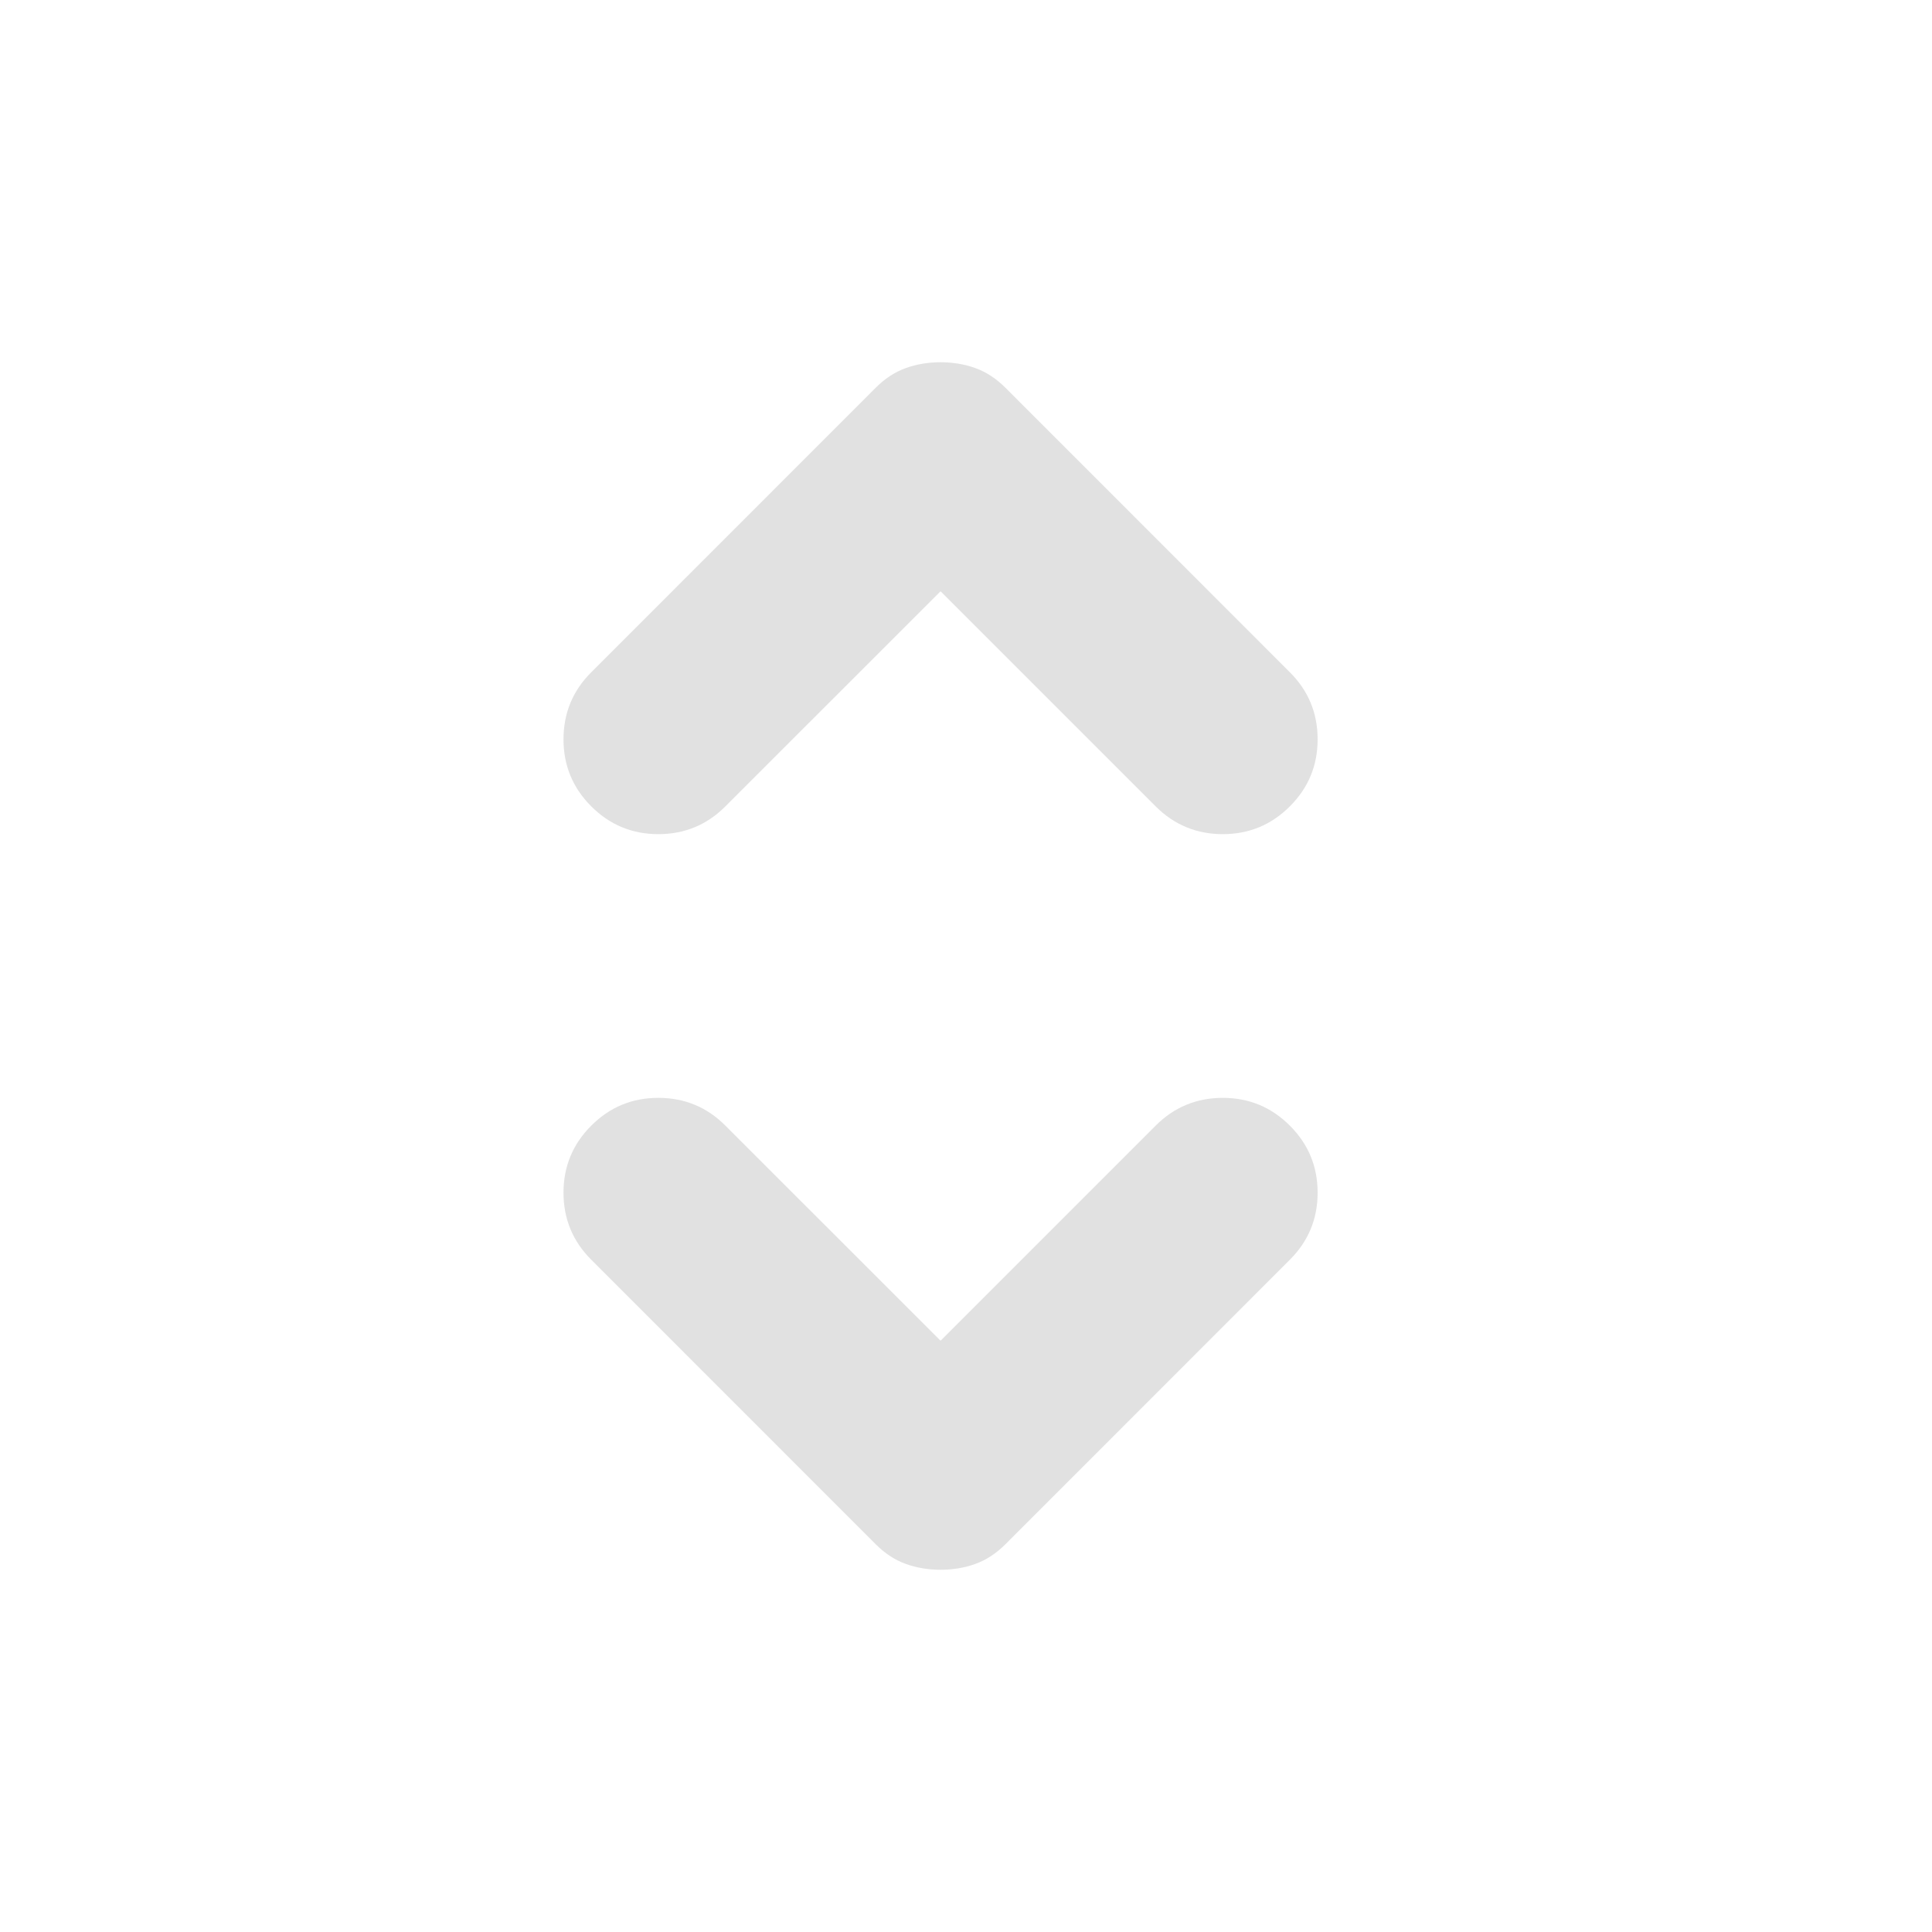
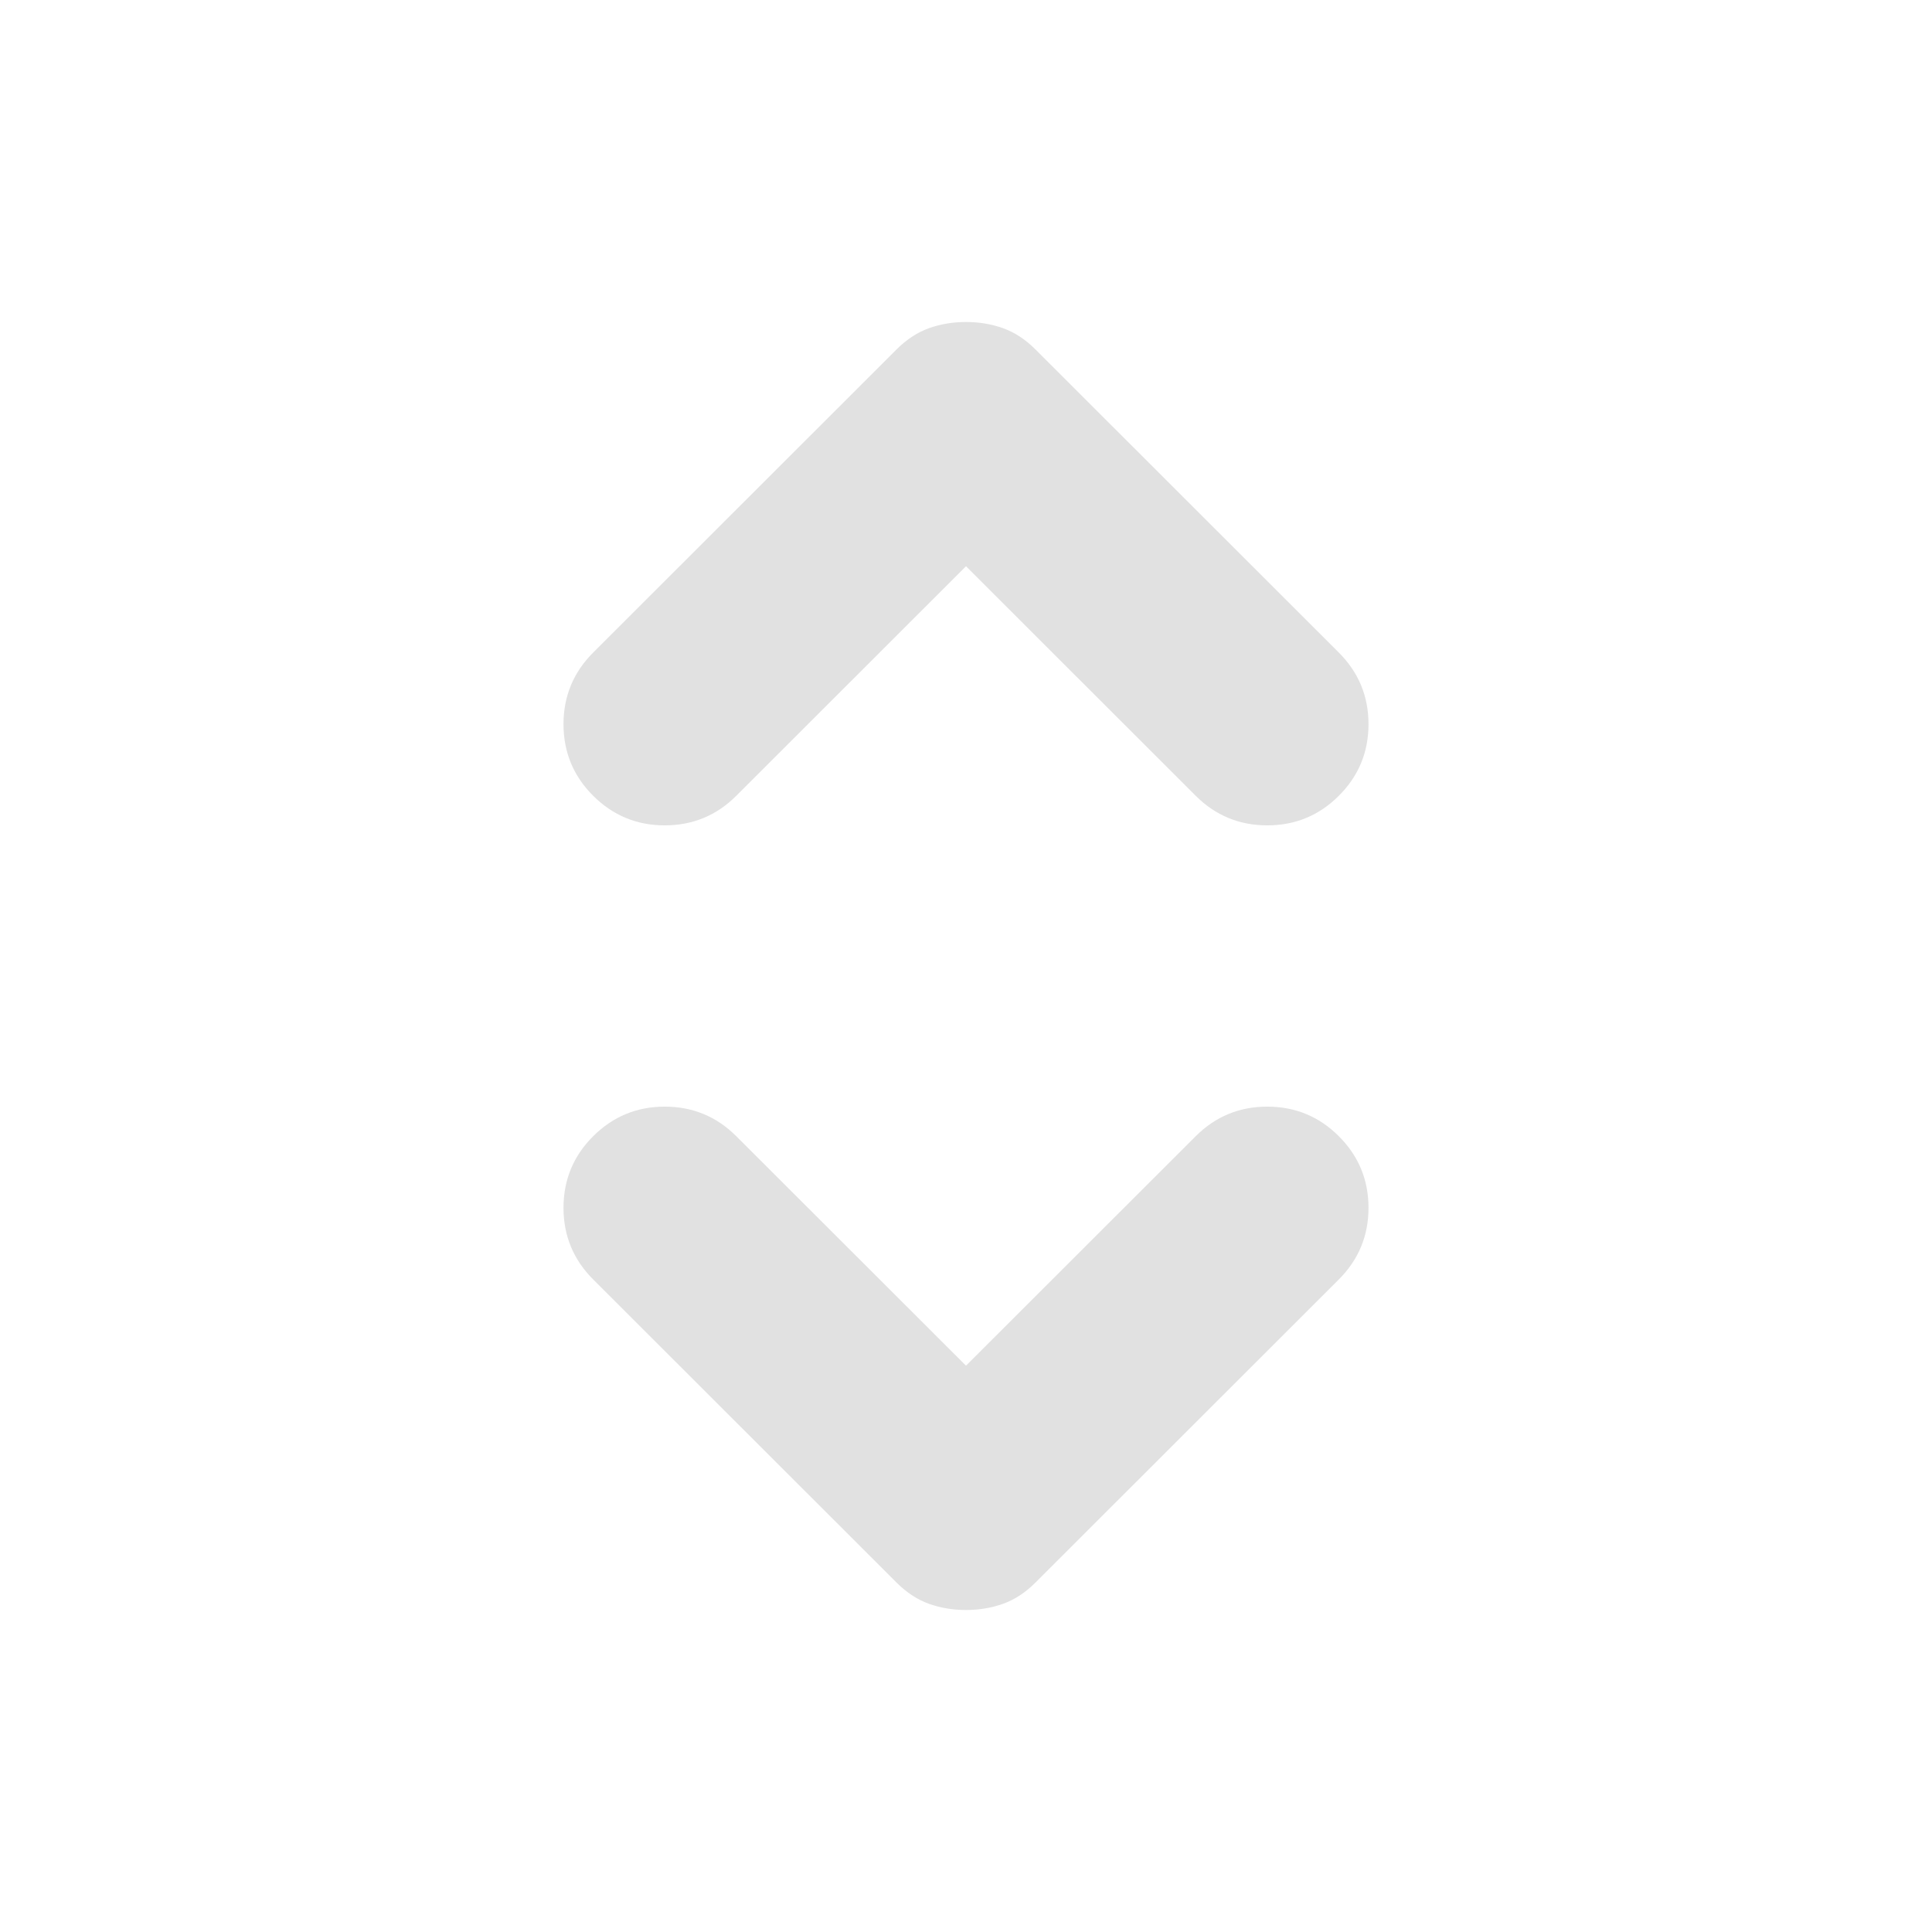
<svg xmlns="http://www.w3.org/2000/svg" width="24" height="24" viewBox="0 0 24 24" fill="none">
-   <path d="M11.684 16.655L14.356 13.983C14.586 13.753 14.864 13.638 15.19 13.638C15.515 13.638 15.793 13.753 16.023 13.983C16.253 14.213 16.368 14.49 16.368 14.816C16.368 15.142 16.253 15.419 16.023 15.649L12.489 19.184C12.374 19.299 12.249 19.38 12.115 19.428C11.981 19.476 11.837 19.5 11.684 19.5C11.531 19.5 11.387 19.476 11.253 19.428C11.119 19.38 10.994 19.299 10.879 19.184L7.345 15.649C7.115 15.419 7 15.142 7 14.816C7 14.49 7.115 14.213 7.345 13.983C7.575 13.753 7.852 13.638 8.178 13.638C8.504 13.638 8.782 13.753 9.011 13.983L11.684 16.655ZM11.684 7.345L9.011 10.017C8.782 10.247 8.504 10.362 8.178 10.362C7.852 10.362 7.575 10.247 7.345 10.017C7.115 9.787 7 9.51 7 9.184C7 8.858 7.115 8.58 7.345 8.351L10.879 4.816C10.994 4.701 11.119 4.62 11.253 4.572C11.387 4.524 11.531 4.5 11.684 4.5C11.837 4.5 11.981 4.524 12.115 4.572C12.249 4.62 12.374 4.701 12.489 4.816L16.023 8.351C16.253 8.58 16.368 8.858 16.368 9.184C16.368 9.51 16.253 9.787 16.023 10.017C15.793 10.247 15.515 10.362 15.19 10.362C14.864 10.362 14.586 10.247 14.356 10.017L11.684 7.345Z" fill="#E1E1E1" />
+   <path d="M12 16.965L14.853 14.115C15.098 13.87 15.395 13.747 15.742 13.747C16.09 13.747 16.387 13.87 16.632 14.115C16.877 14.36 17 14.656 17 15.004C17 15.351 16.877 15.648 16.632 15.893L12.859 19.663C12.736 19.785 12.603 19.872 12.46 19.923C12.317 19.974 12.164 20 12 20C11.836 20 11.683 19.974 11.54 19.923C11.397 19.872 11.264 19.785 11.141 19.663L7.368 15.893C7.123 15.648 7 15.351 7 15.004C7 14.656 7.123 14.36 7.368 14.115C7.614 13.87 7.91 13.747 8.258 13.747C8.605 13.747 8.902 13.87 9.147 14.115L12 16.965ZM12 7.034L9.147 9.885C8.902 10.13 8.605 10.253 8.258 10.253C7.91 10.253 7.614 10.13 7.368 9.885C7.123 9.64 7 9.344 7 8.996C7 8.649 7.123 8.352 7.368 8.107L11.141 4.337C11.264 4.215 11.397 4.128 11.54 4.077C11.683 4.026 11.836 4 12 4C12.164 4 12.317 4.026 12.46 4.077C12.603 4.128 12.736 4.215 12.859 4.337L16.632 8.107C16.877 8.352 17 8.649 17 8.996C17 9.344 16.877 9.64 16.632 9.885C16.387 10.13 16.09 10.253 15.742 10.253C15.395 10.253 15.098 10.13 14.853 9.885L12 7.034Z" fill="#E1E1E1" />
</svg>
